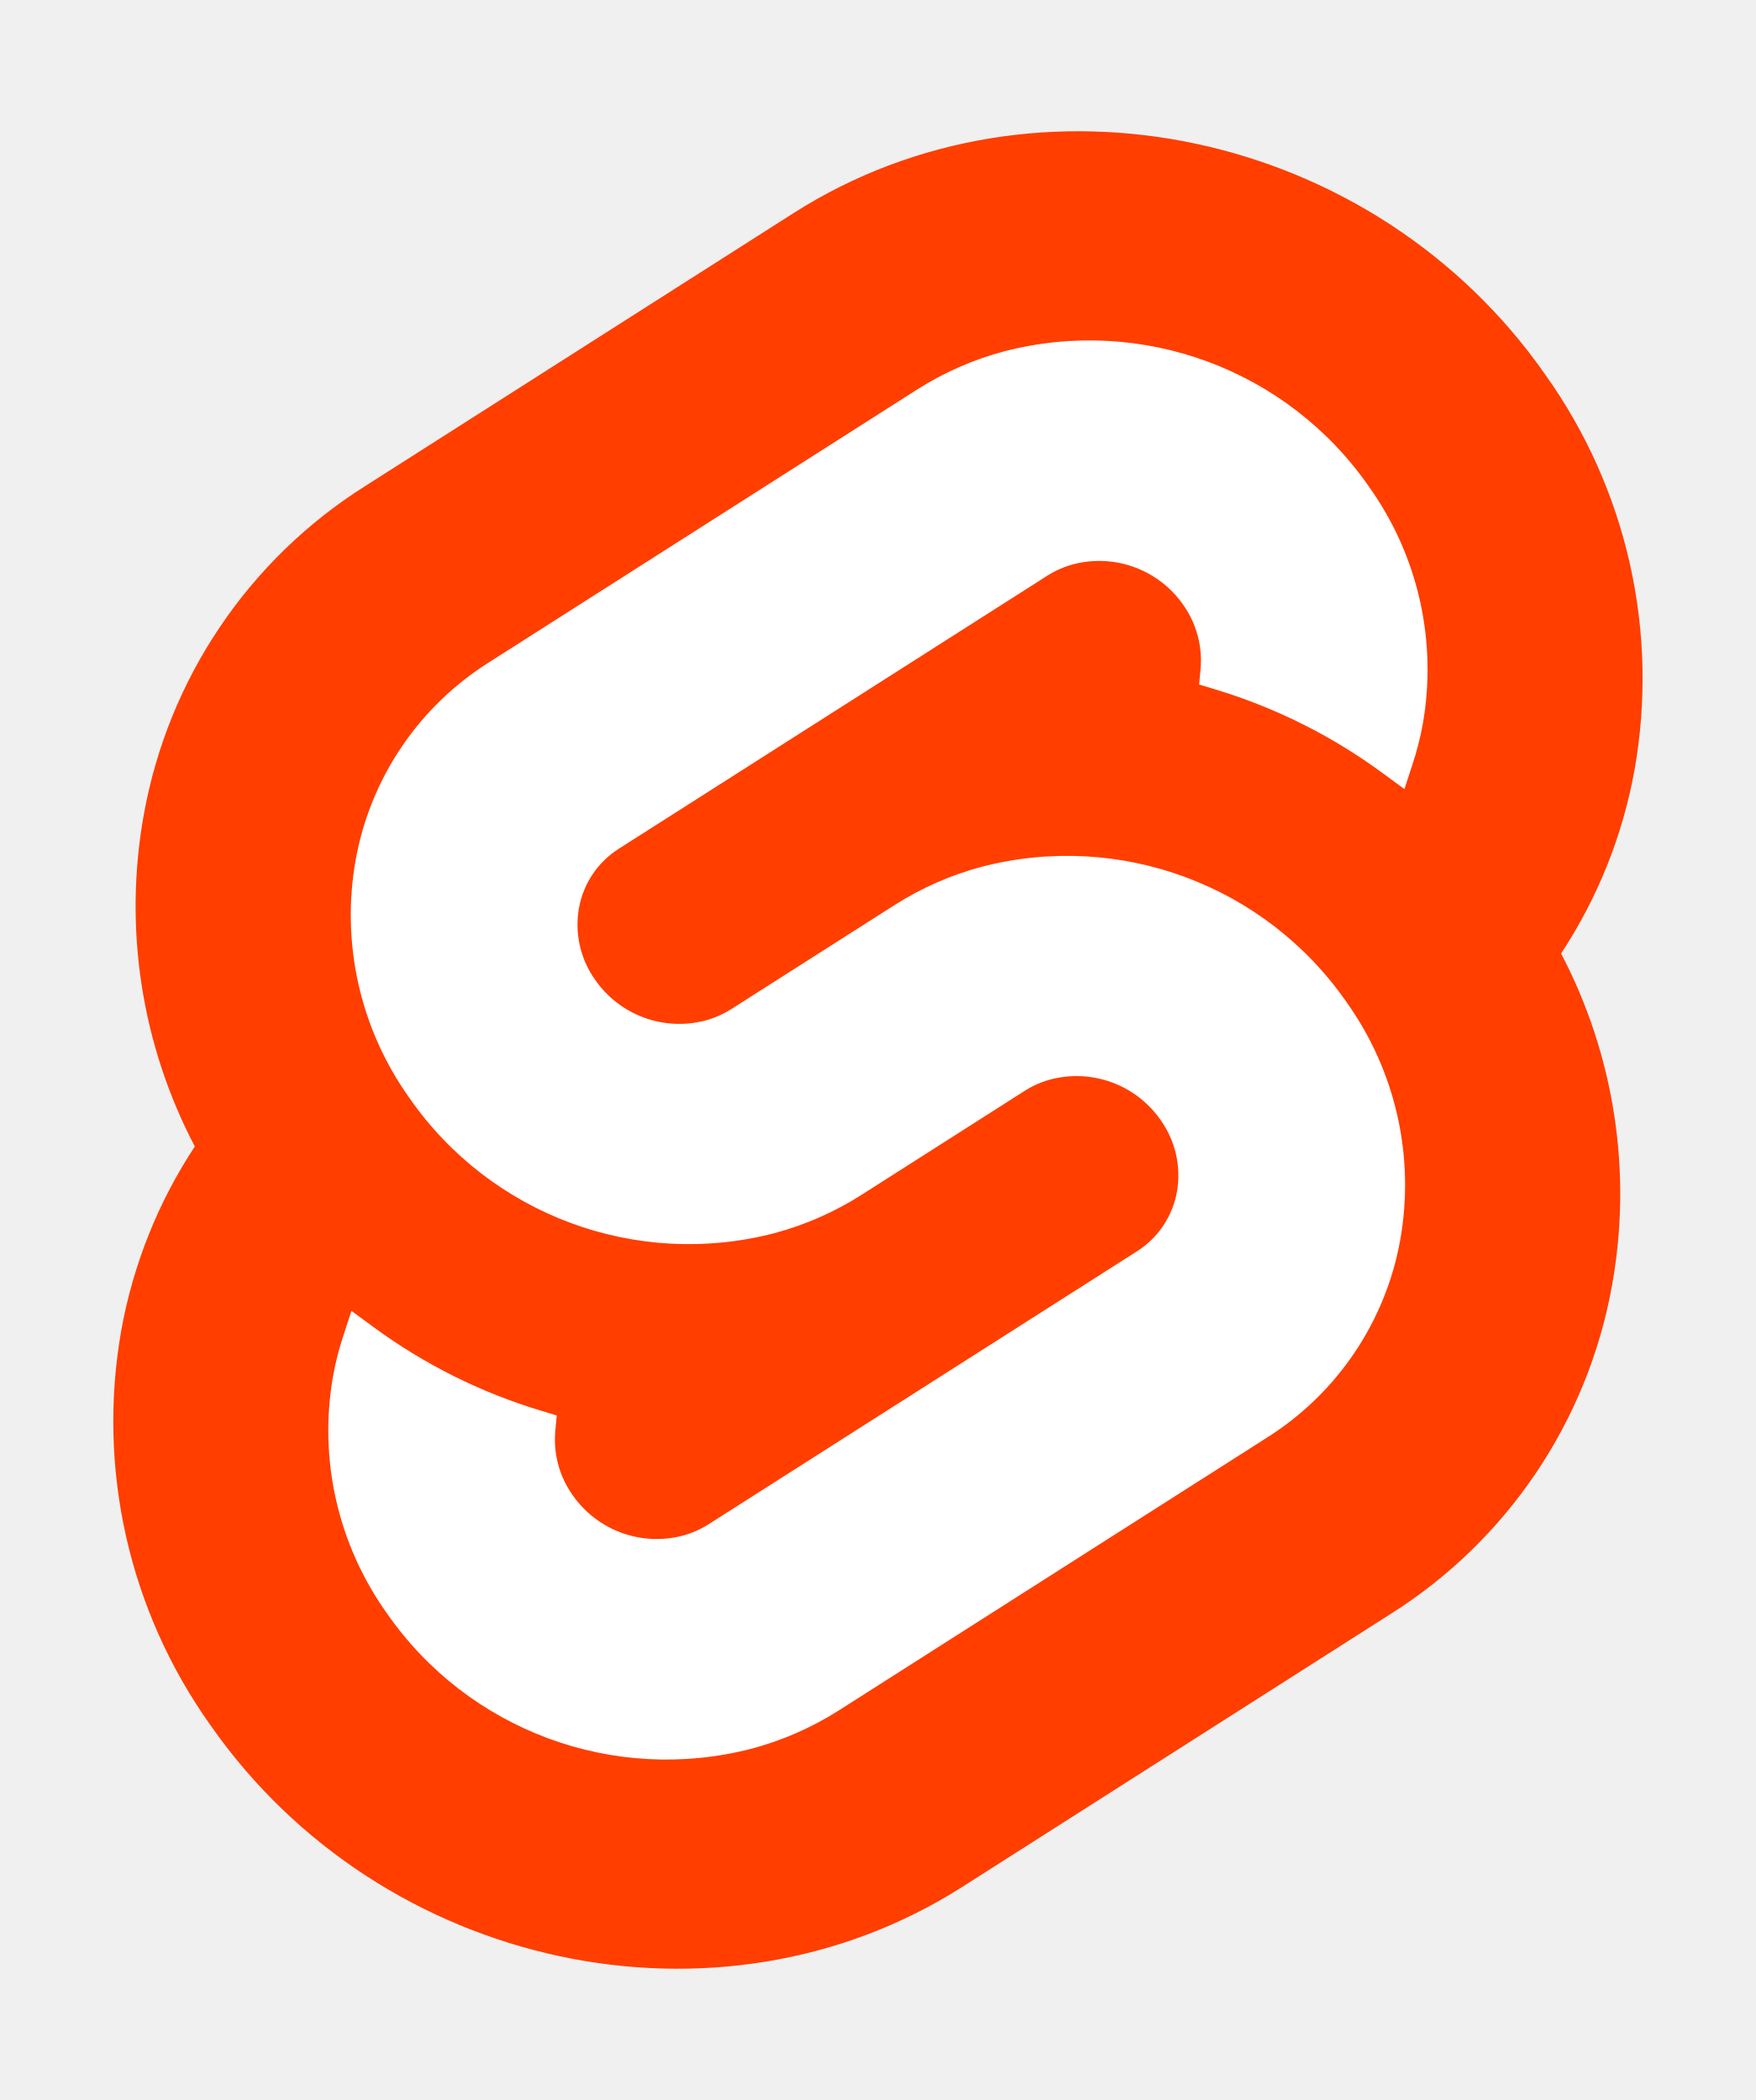
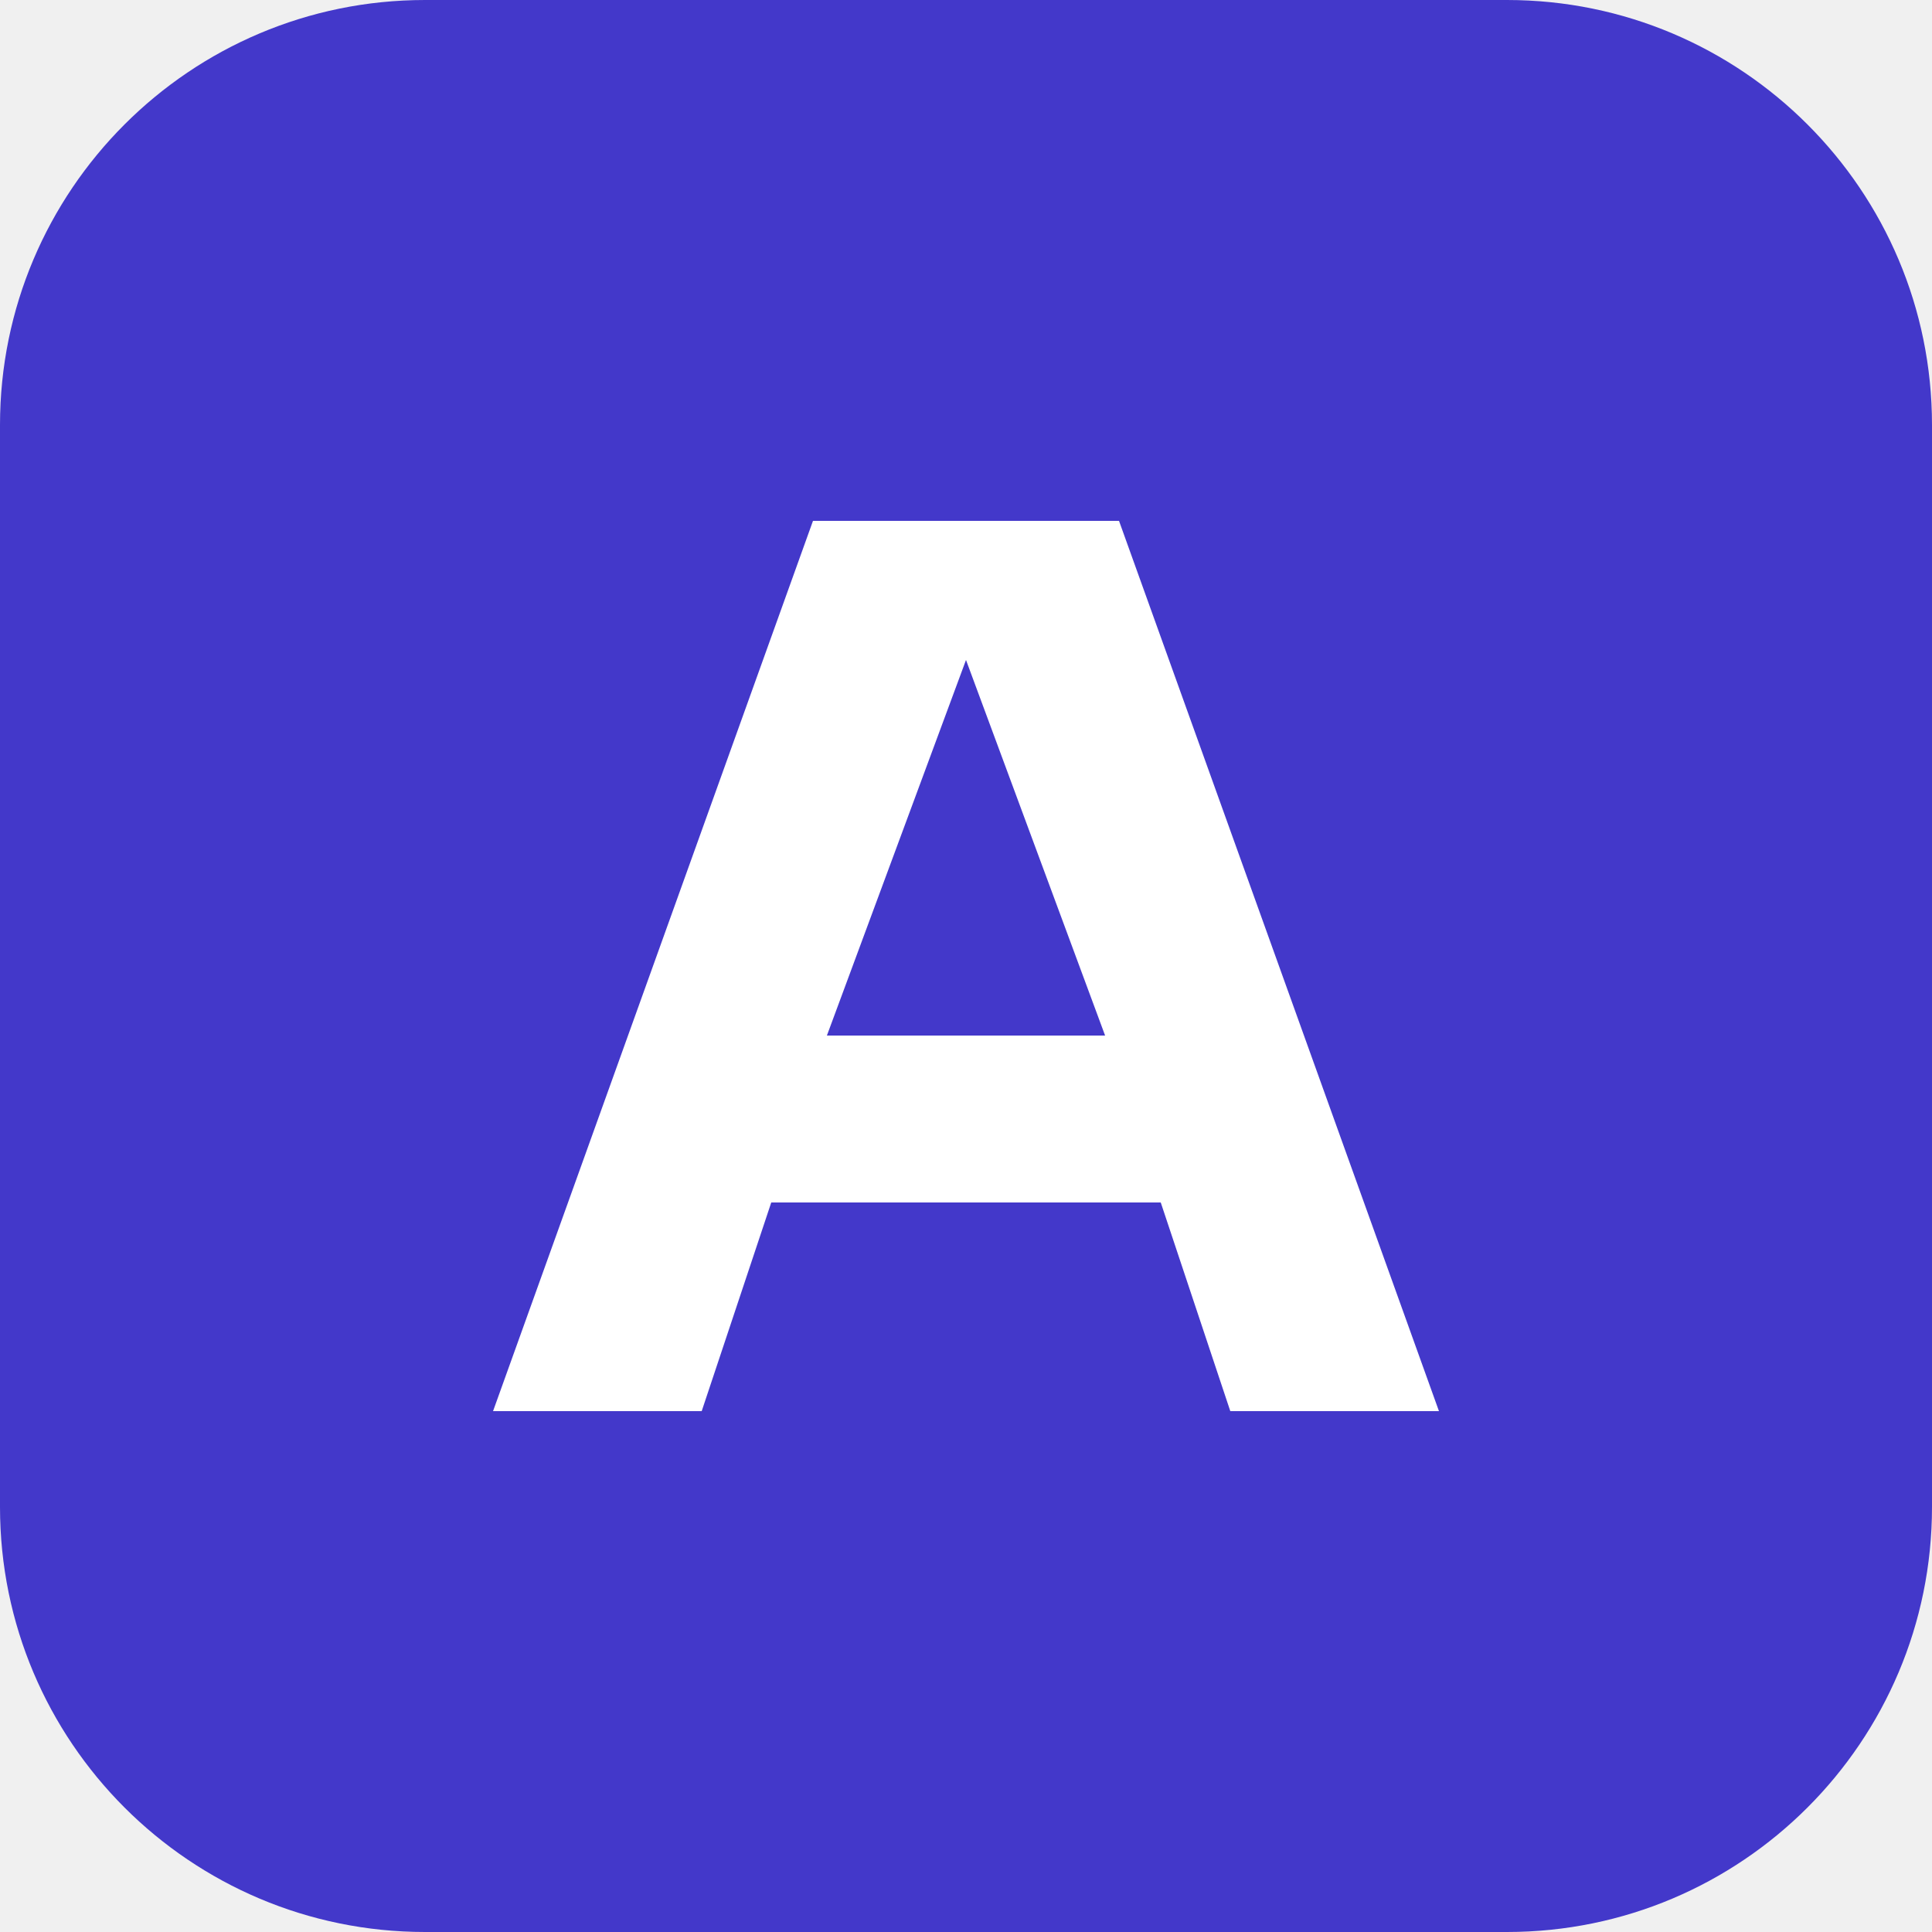
- <svg xmlns="http://www.w3.org/2000/svg" width="107" height="128" viewBox="0 0 107 128">
-   <path d="M94.157 22.819c-10.4-14.885-30.94-19.297-45.792-9.835L22.282 29.608A29.92 29.92 0 0 0 8.764 49.65a31.5 31.5 0 0 0 3.108 20.231 30 30 0 0 0-4.477 11.183 31.9 31.9 0 0 0 5.448 24.116c10.402 14.887 30.942 19.297 45.791 9.835l26.083-16.624A29.92 29.92 0 0 0 98.235 78.35a31.53 31.53 0 0 0-3.105-20.232 30 30 0 0 0 4.474-11.182 31.88 31.88 0 0 0-5.447-24.116" style="fill:#ff3e00" />
-   <path d="M45.817 106.582a20.72 20.72 0 0 1-22.237-8.243 19.17 19.17 0 0 1-3.277-14.503 18 18 0 0 1 .624-2.435l.49-1.498 1.337.981a33.6 33.6 0 0 0 10.203 5.098l.97.294-.09.968a5.85 5.85 0 0 0 1.052 3.878 6.24 6.24 0 0 0 6.695 2.485 5.8 5.8 0 0 0 1.603-.704L69.27 76.28a5.43 5.43 0 0 0 2.45-3.631 5.8 5.8 0 0 0-.987-4.371 6.24 6.24 0 0 0-6.698-2.487 5.7 5.7 0 0 0-1.6.704l-9.953 6.345a19 19 0 0 1-5.296 2.326 20.72 20.72 0 0 1-22.237-8.243 19.17 19.17 0 0 1-3.277-14.502 17.99 17.99 0 0 1 8.13-12.052l26.081-16.623a19 19 0 0 1 5.3-2.329 20.72 20.72 0 0 1 22.237 8.243 19.17 19.17 0 0 1 3.277 14.503 18 18 0 0 1-.624 2.435l-.49 1.498-1.337-.98a33.6 33.6 0 0 0-10.203-5.1l-.97-.294.09-.968a5.86 5.86 0 0 0-1.052-3.878 6.24 6.24 0 0 0-6.696-2.485 5.8 5.8 0 0 0-1.602.704L37.73 51.72a5.42 5.42 0 0 0-2.449 3.63 5.79 5.79 0 0 0 .986 4.372 6.24 6.24 0 0 0 6.698 2.486 5.8 5.8 0 0 0 1.602-.704l9.952-6.342a19 19 0 0 1 5.295-2.328 20.72 20.72 0 0 1 22.237 8.242 19.17 19.17 0 0 1 3.277 14.503 18 18 0 0 1-8.13 12.053l-26.081 16.622a19 19 0 0 1-5.3 2.328" style="fill:#fff" />
+ <svg xmlns="http://www.w3.org/2000/svg" viewBox="0 0 100 100">
+   <rect width="100" height="100" rx="22" fill="#4338ca" />
+   <path fill="#fff" fill-rule="evenodd" transform="translate(50 50) scale(0.72) translate(-50 -50)" d="M39 18h22l23 64H69l-5-15H36l-5 15H16zm1 37h20l-10-27z" />
</svg>
